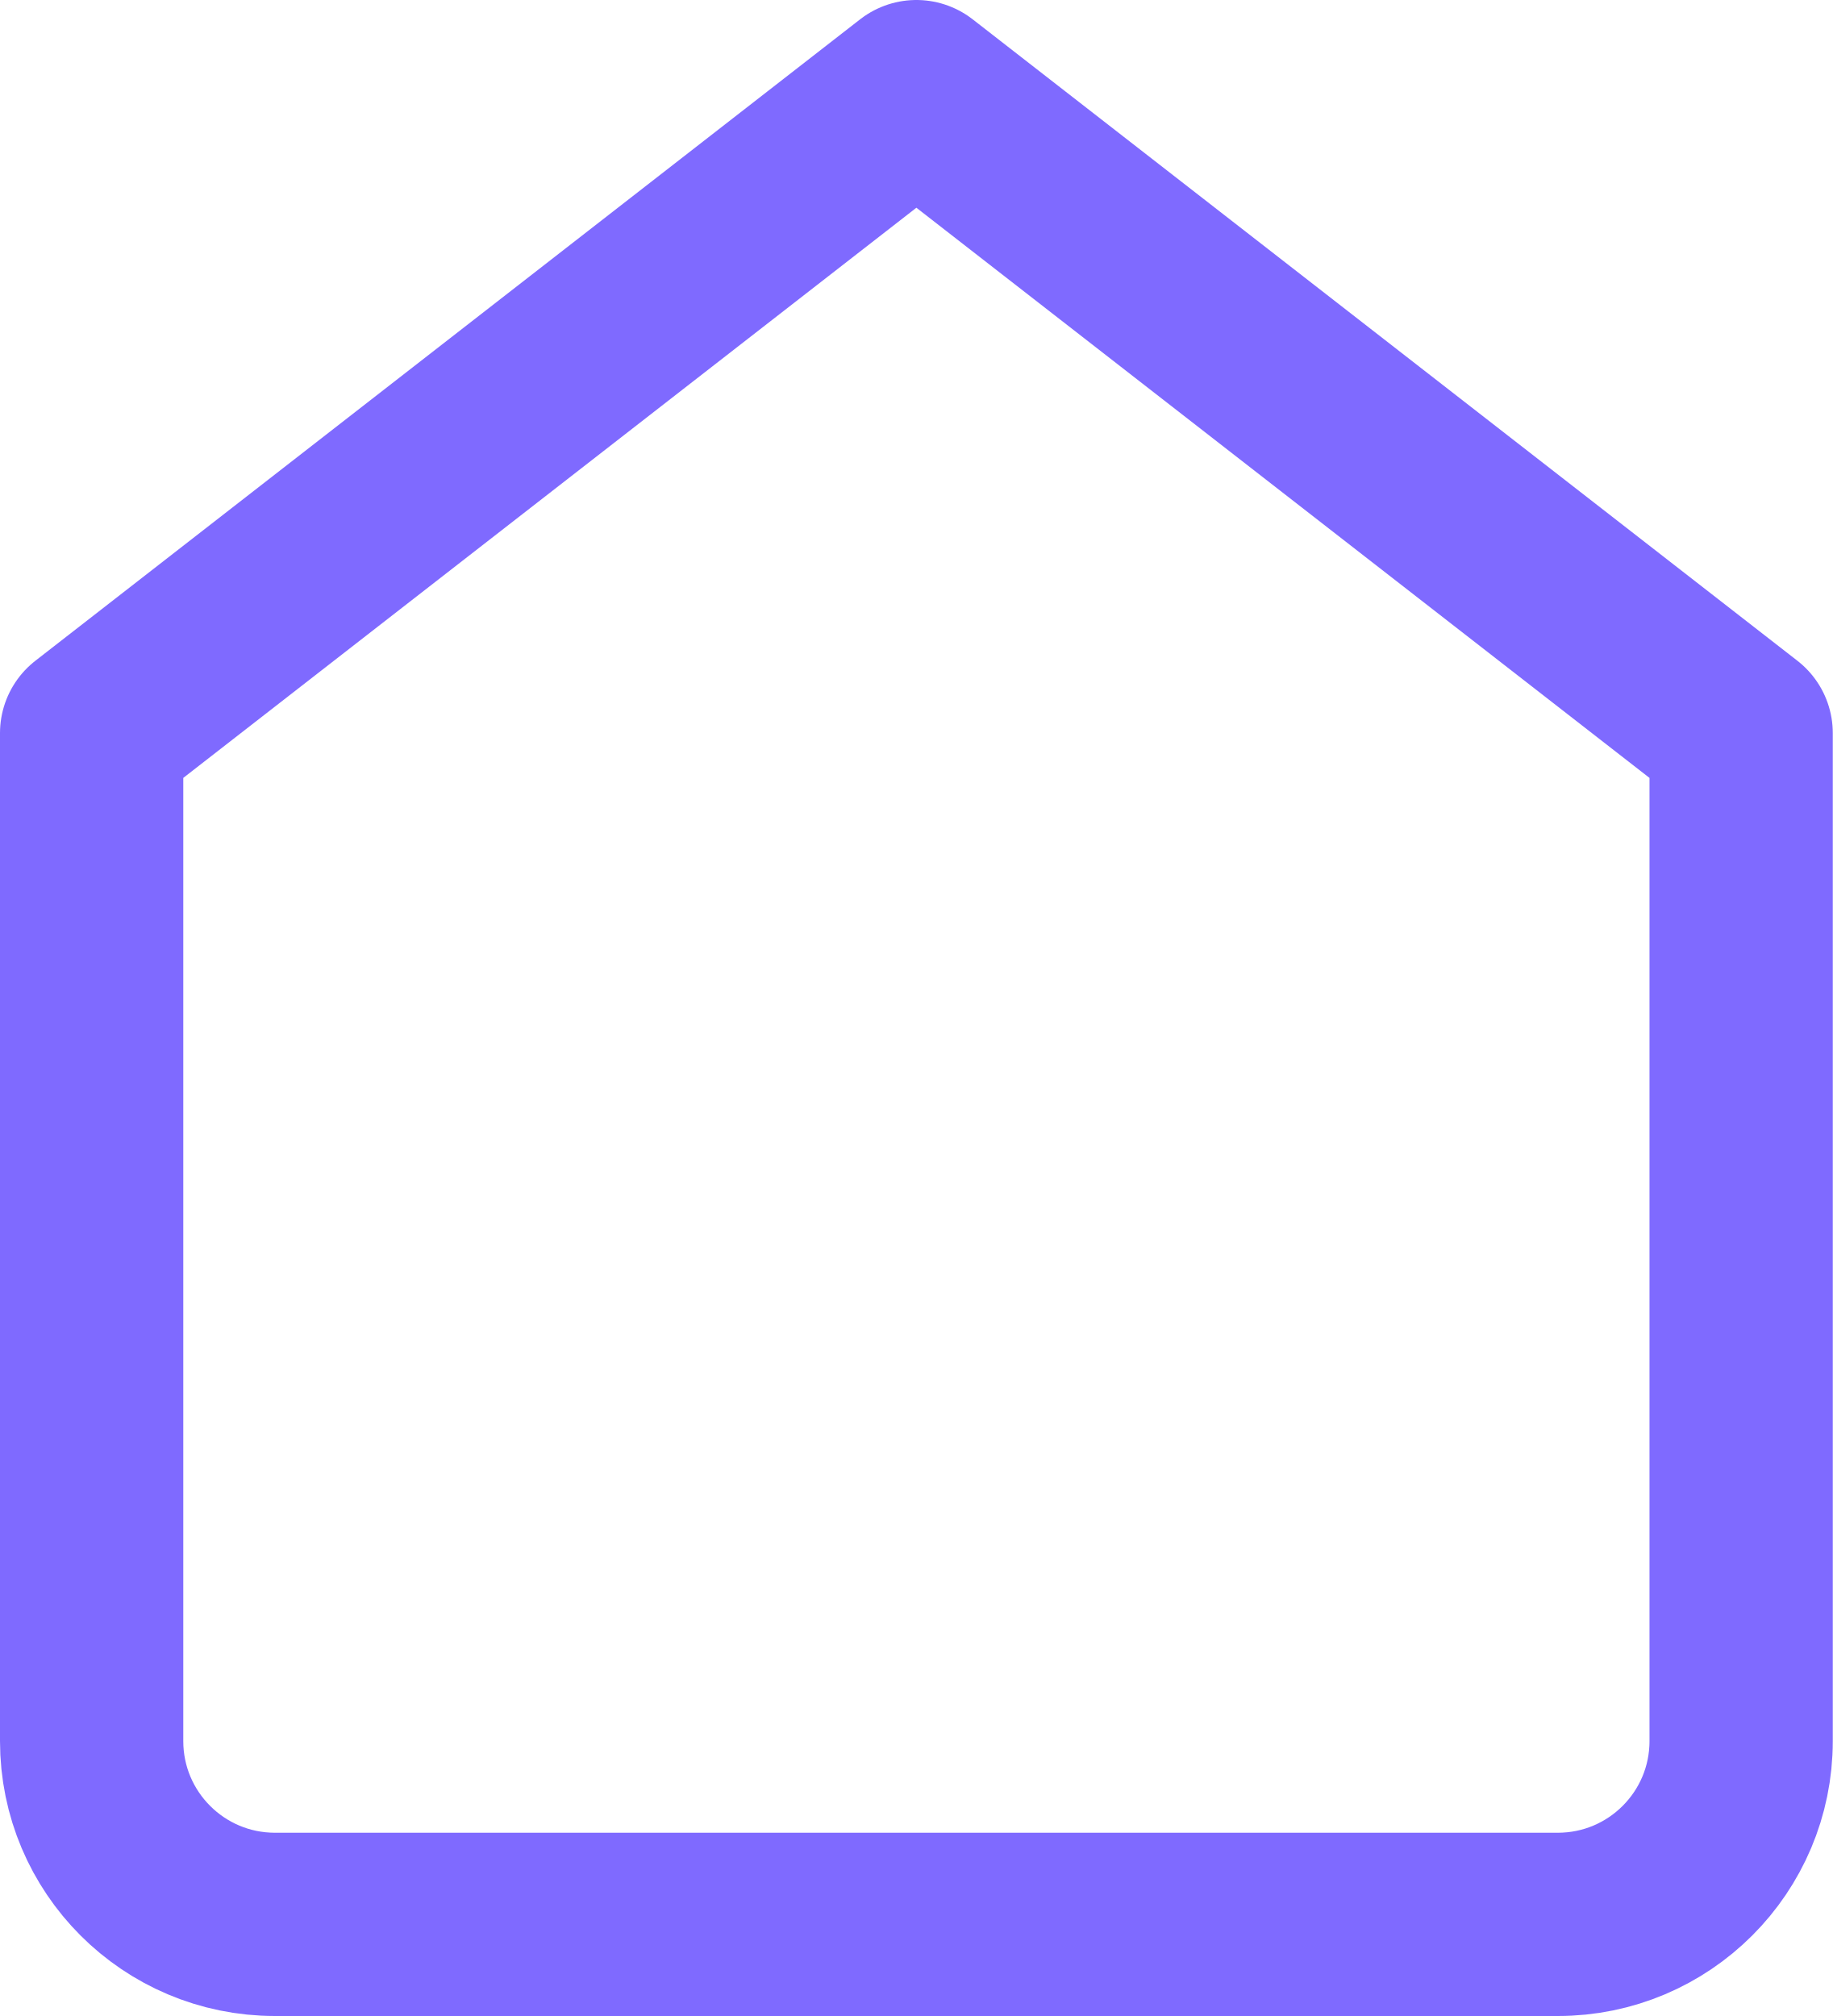
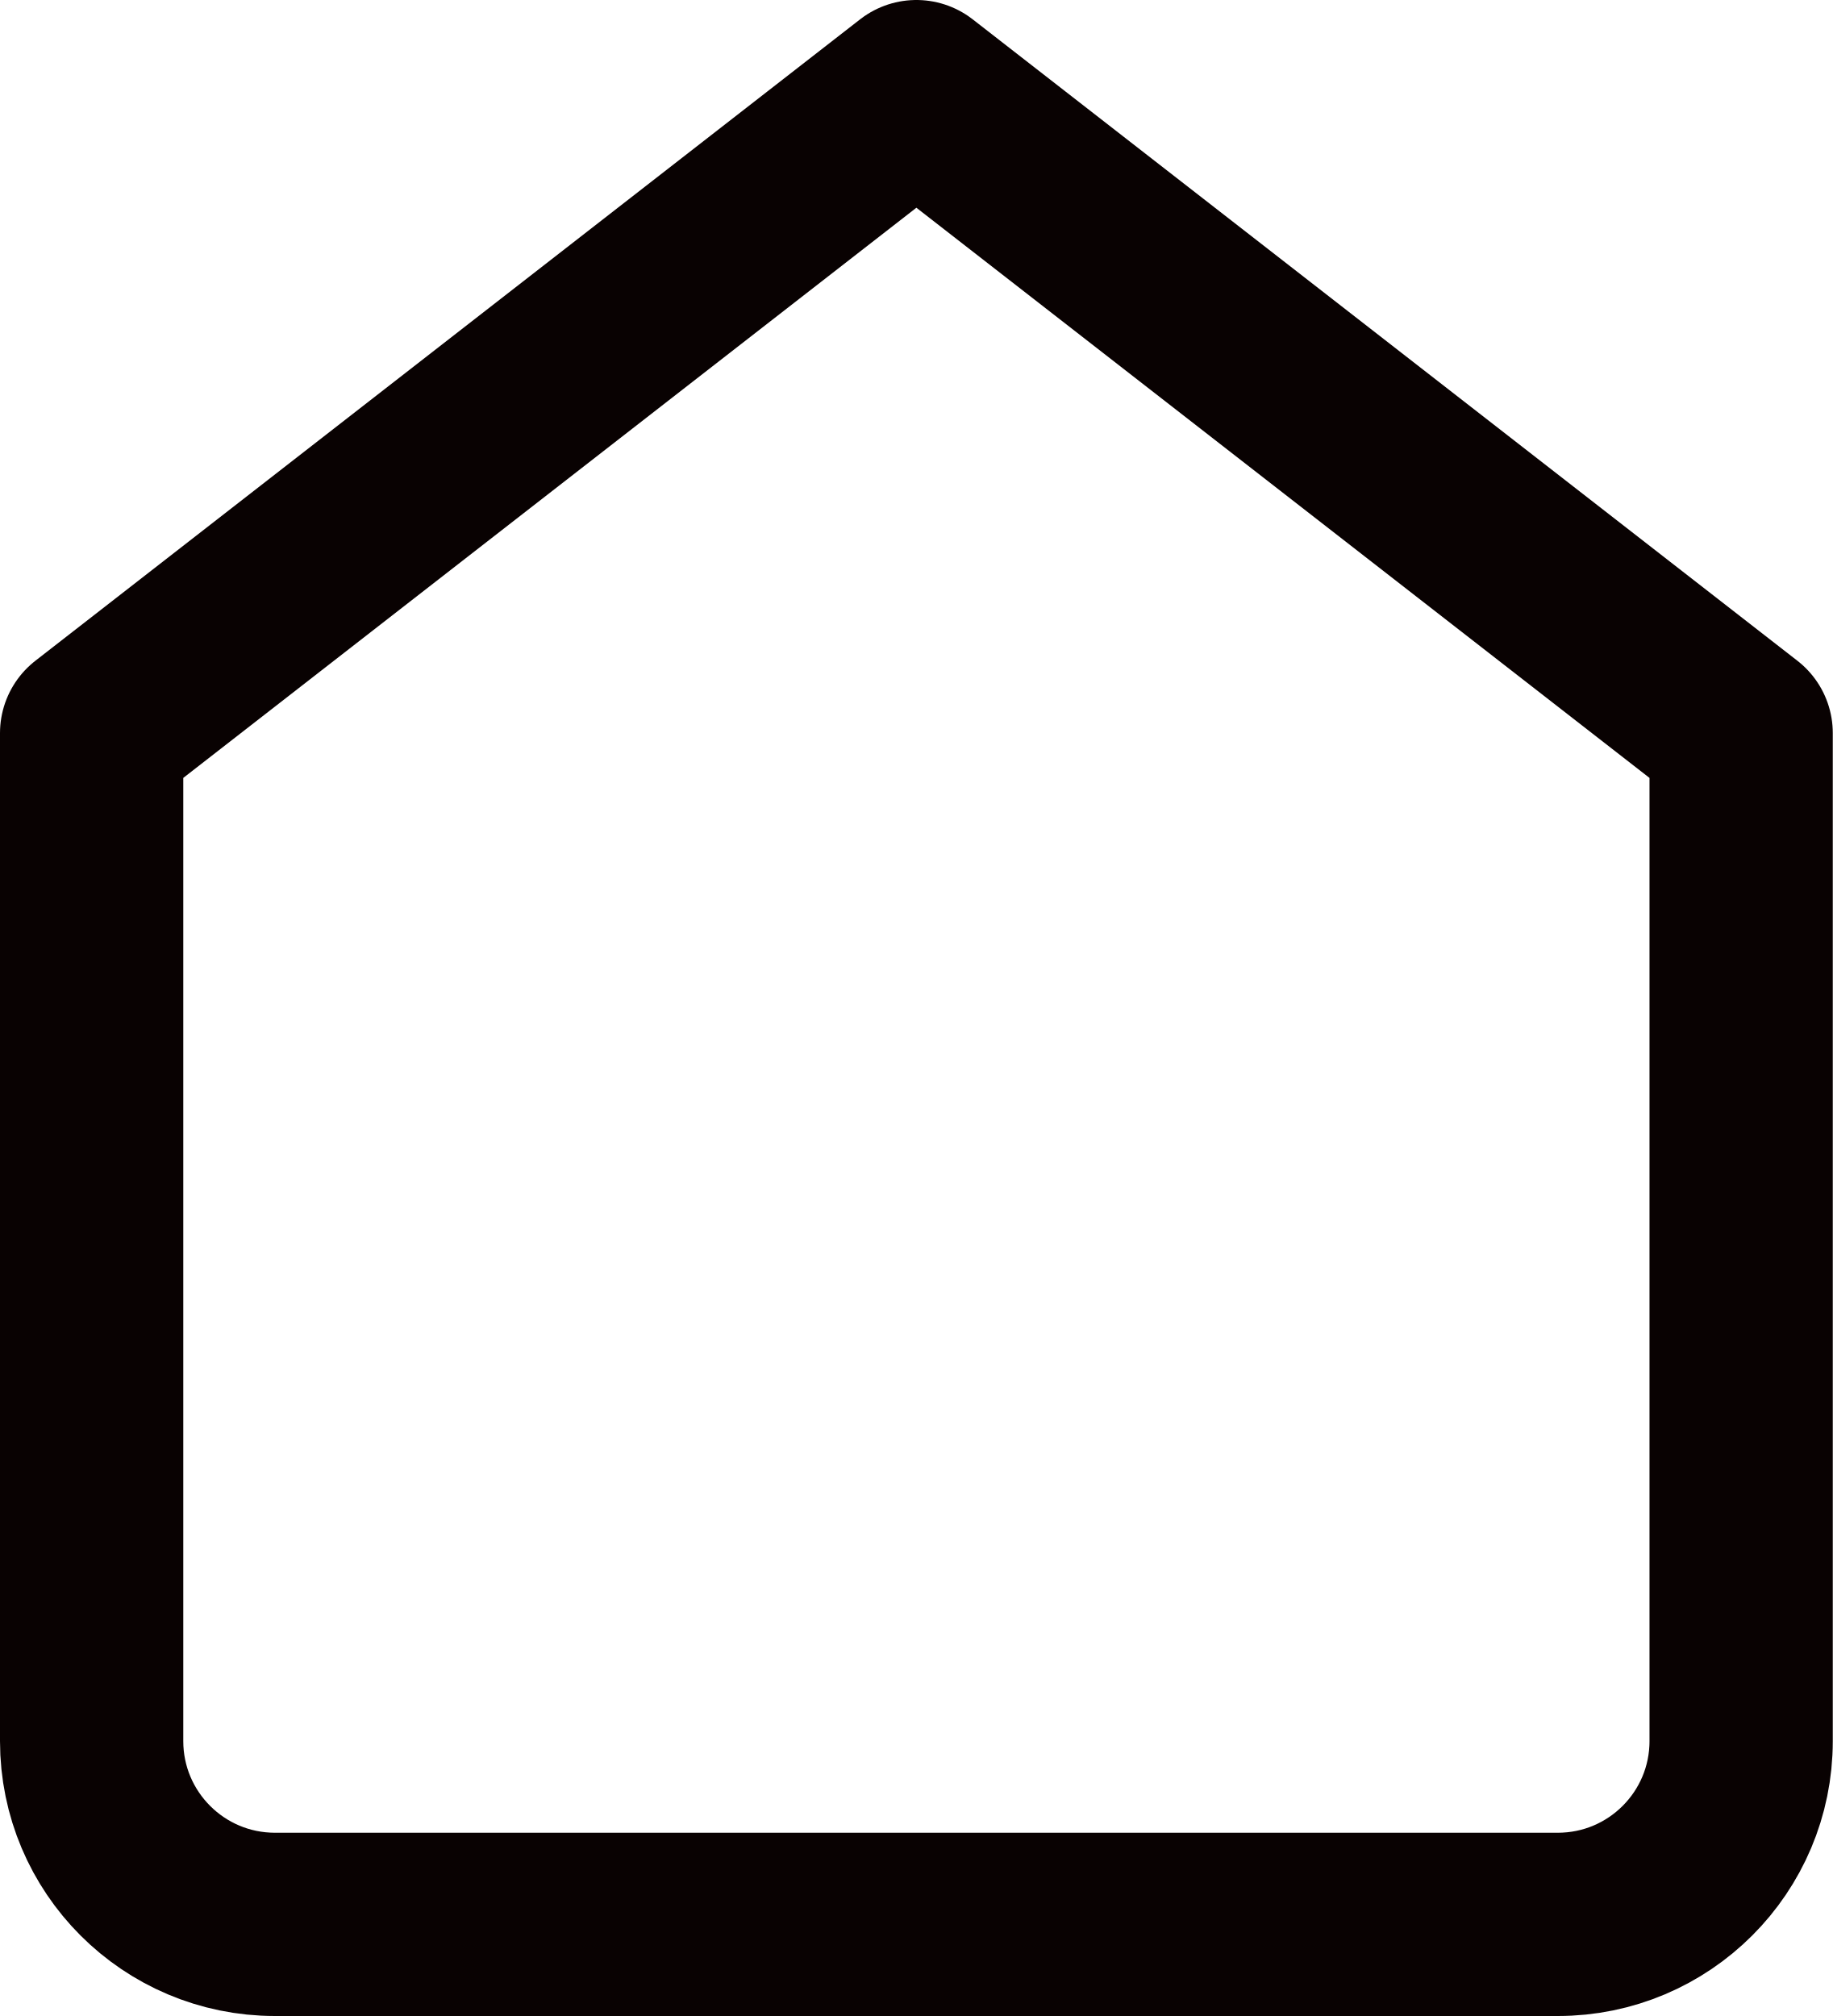
<svg xmlns="http://www.w3.org/2000/svg" width="20" height="22" viewBox="0 0 20 22">
-   <path id="Icon" d="M0,7,9,0l9,7V18a2,2,0,0,1-2,2H2a2,2,0,0,1-2-2Z" transform="translate(1 1)" fill="none" stroke="#7f6aff" stroke-linecap="round" stroke-linejoin="round" stroke-miterlimit="10" stroke-width="2" />
+   <path id="Icon" d="M0,7,9,0l9,7V18a2,2,0,0,1-2,2H2a2,2,0,0,1-2-2Z" transform="translate(1 1)" fill="none" stroke="#090202" stroke-linecap="round" stroke-linejoin="round" stroke-miterlimit="10" stroke-width="2" />
</svg>
